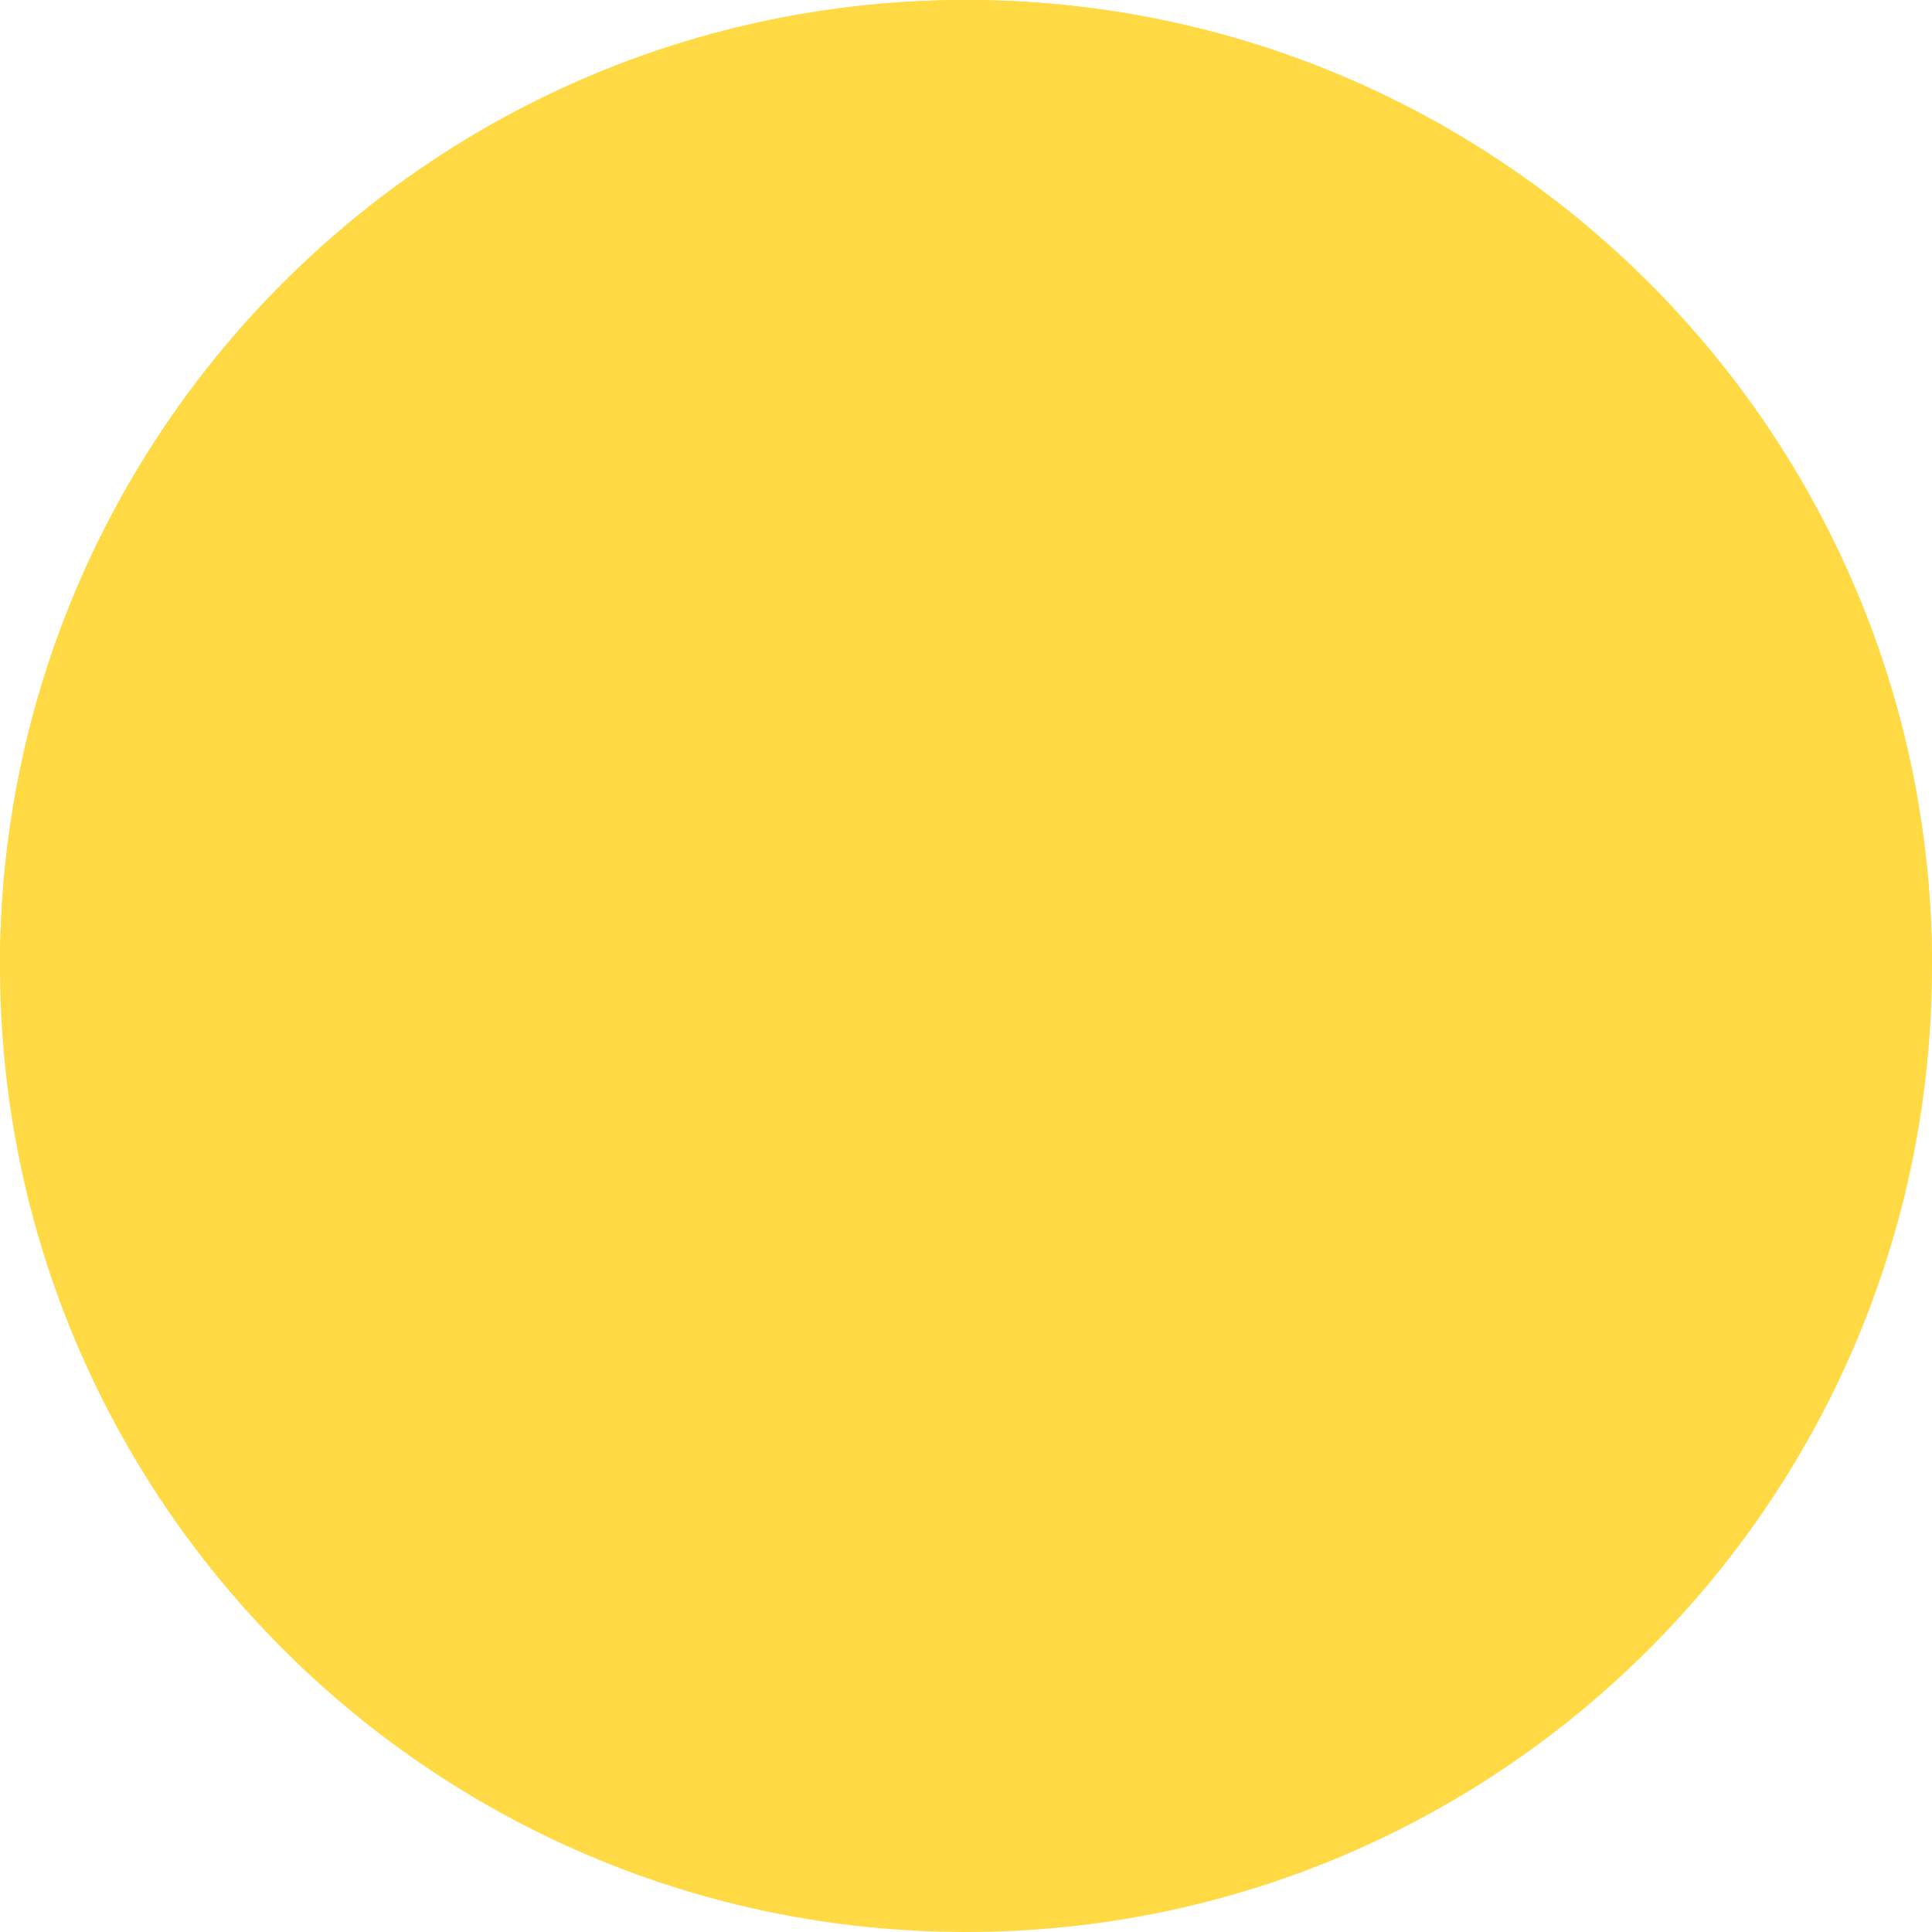
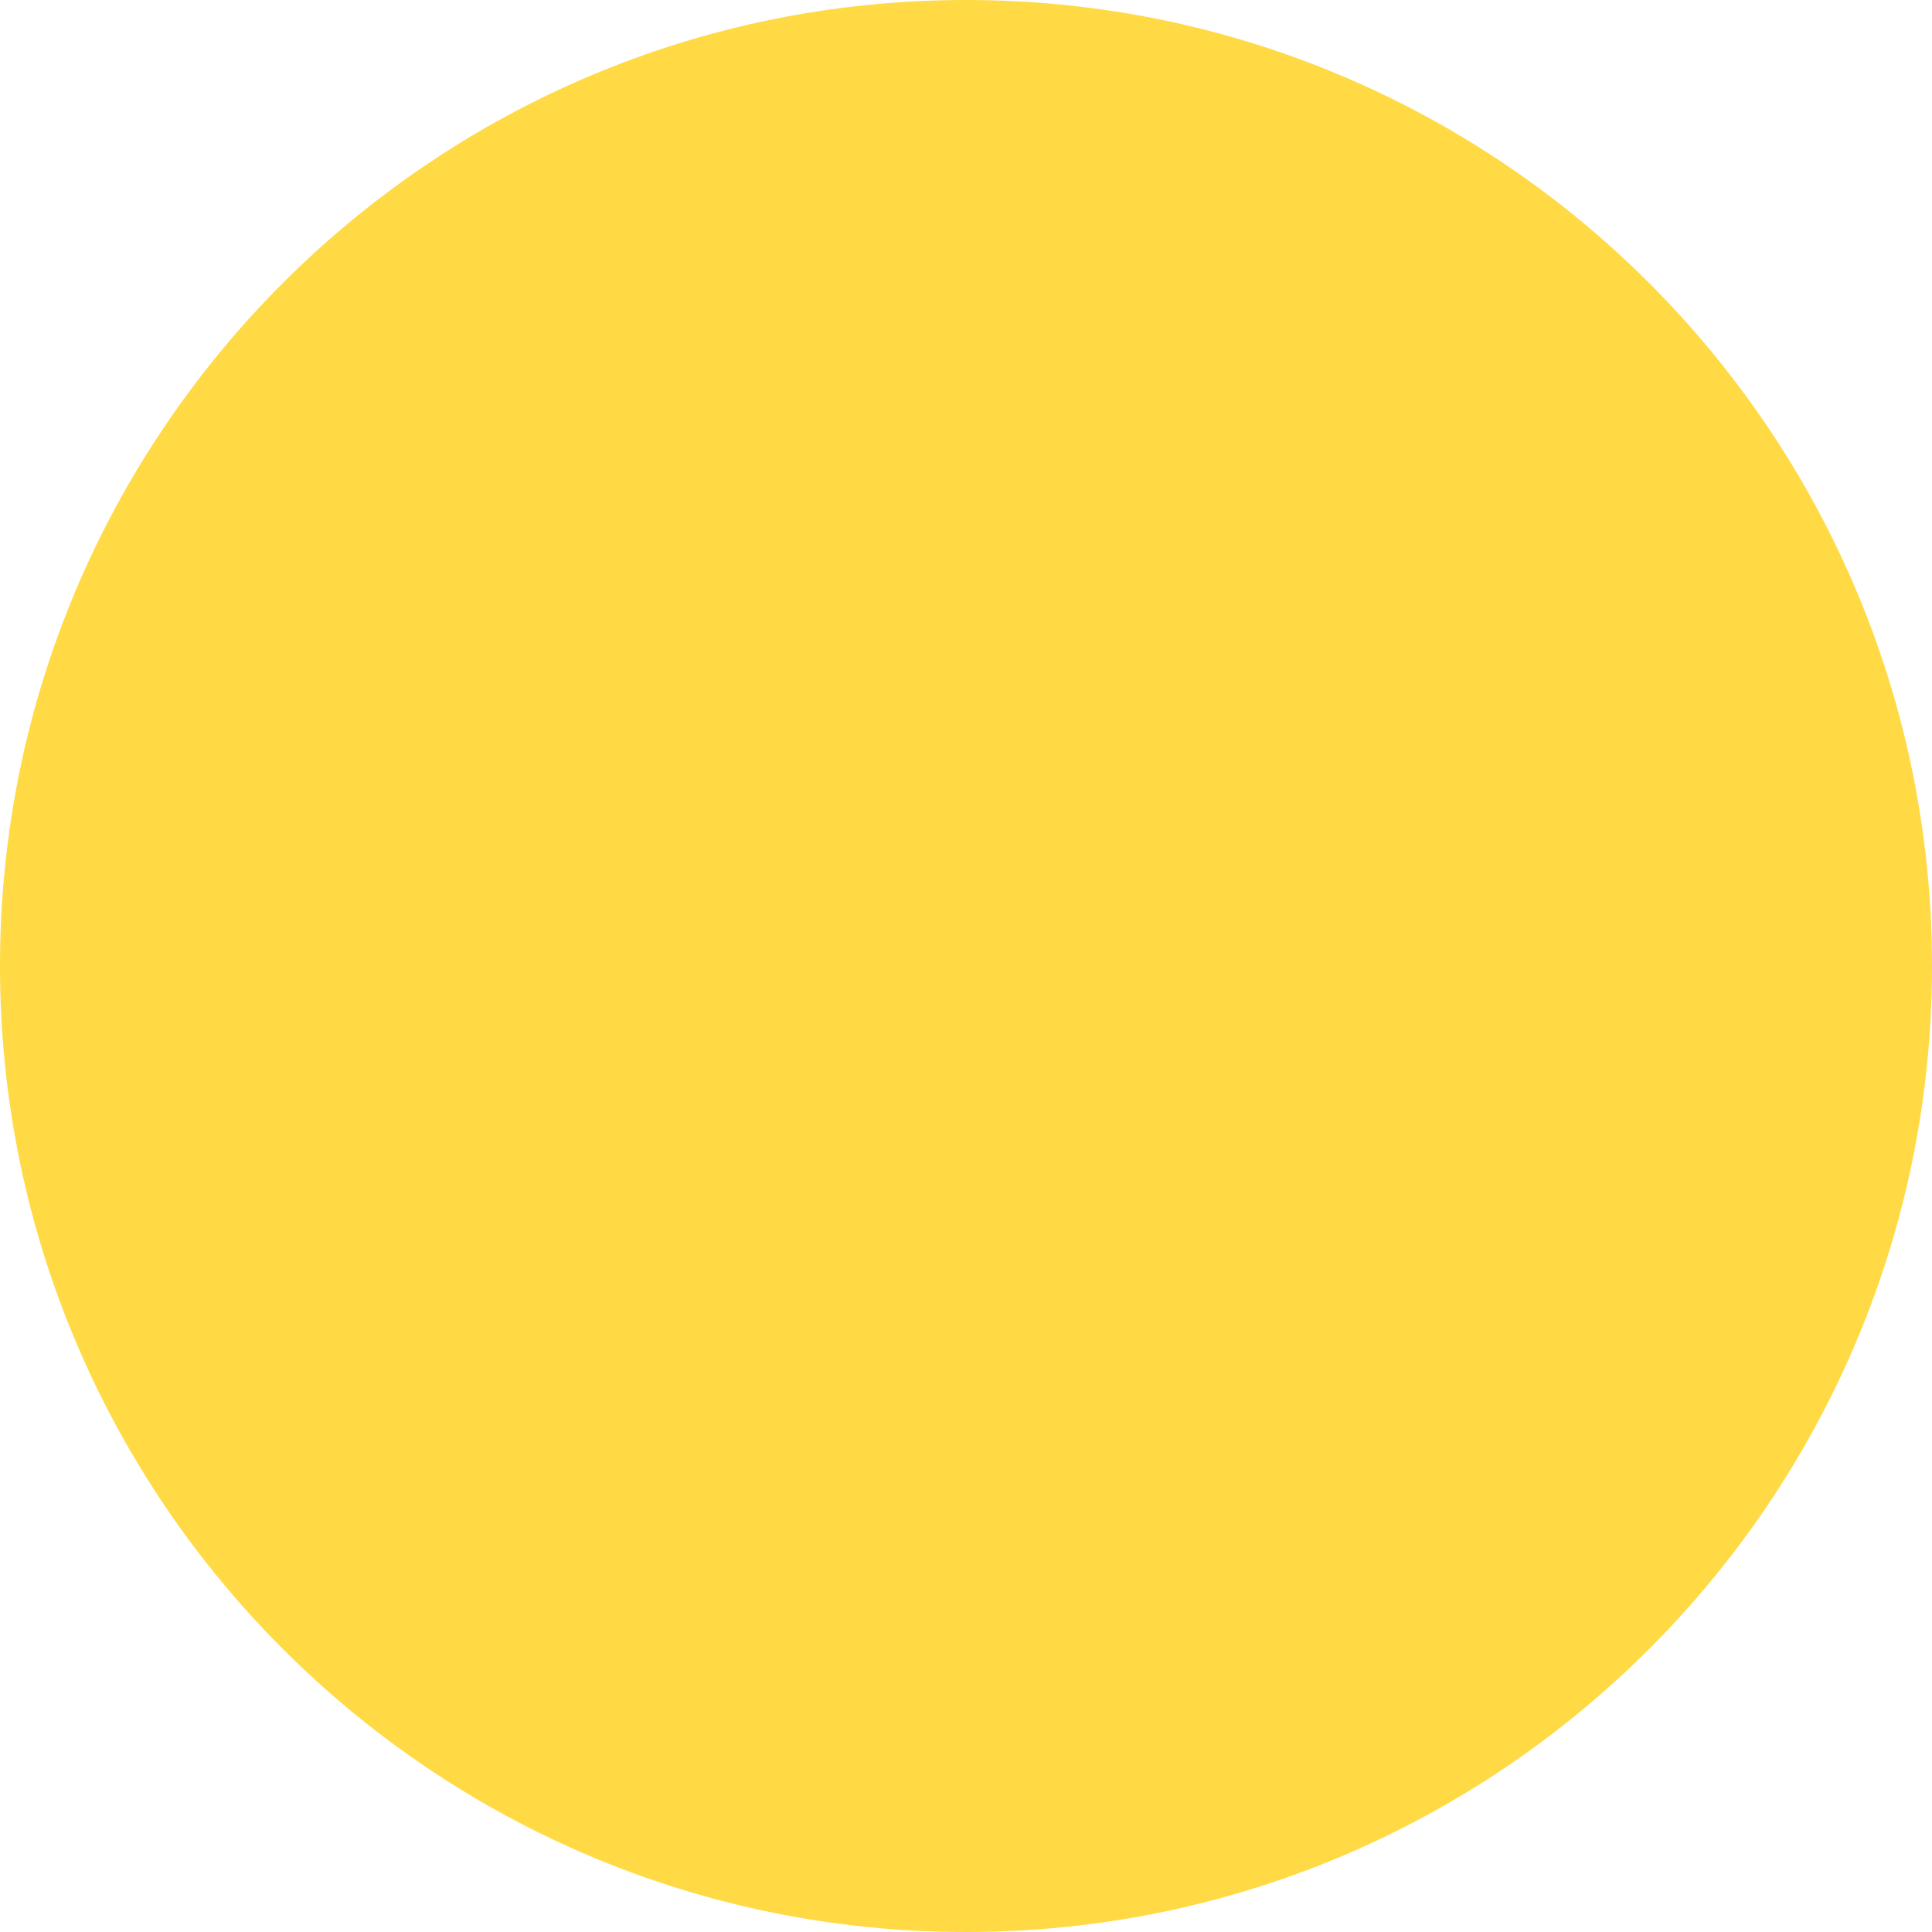
<svg xmlns="http://www.w3.org/2000/svg" version="1.1" id="Layer_1" x="0px" y="0px" viewBox="0 0 512 512" style="enable-background:new 0 0 512 512;" xml:space="preserve">
  <circle style="fill:#FFDA44;" cx="256" cy="256" r="256" />
-   <path style="fill:#FFDA44;" d="M0,256C0,114.616,114.616,0,256,0s256,114.616,256,256" />
-   <g>
- </g>
-   <g>
- </g>
-   <g>
- </g>
-   <g>
- </g>
-   <g>
- </g>
-   <g>
- </g>
-   <g>
- </g>
-   <g>
- </g>
-   <g>
- </g>
-   <g>
- </g>
-   <g>
- </g>
-   <g>
- </g>
-   <g>
- </g>
-   <g>
- </g>
-   <g>
- </g>
</svg>
